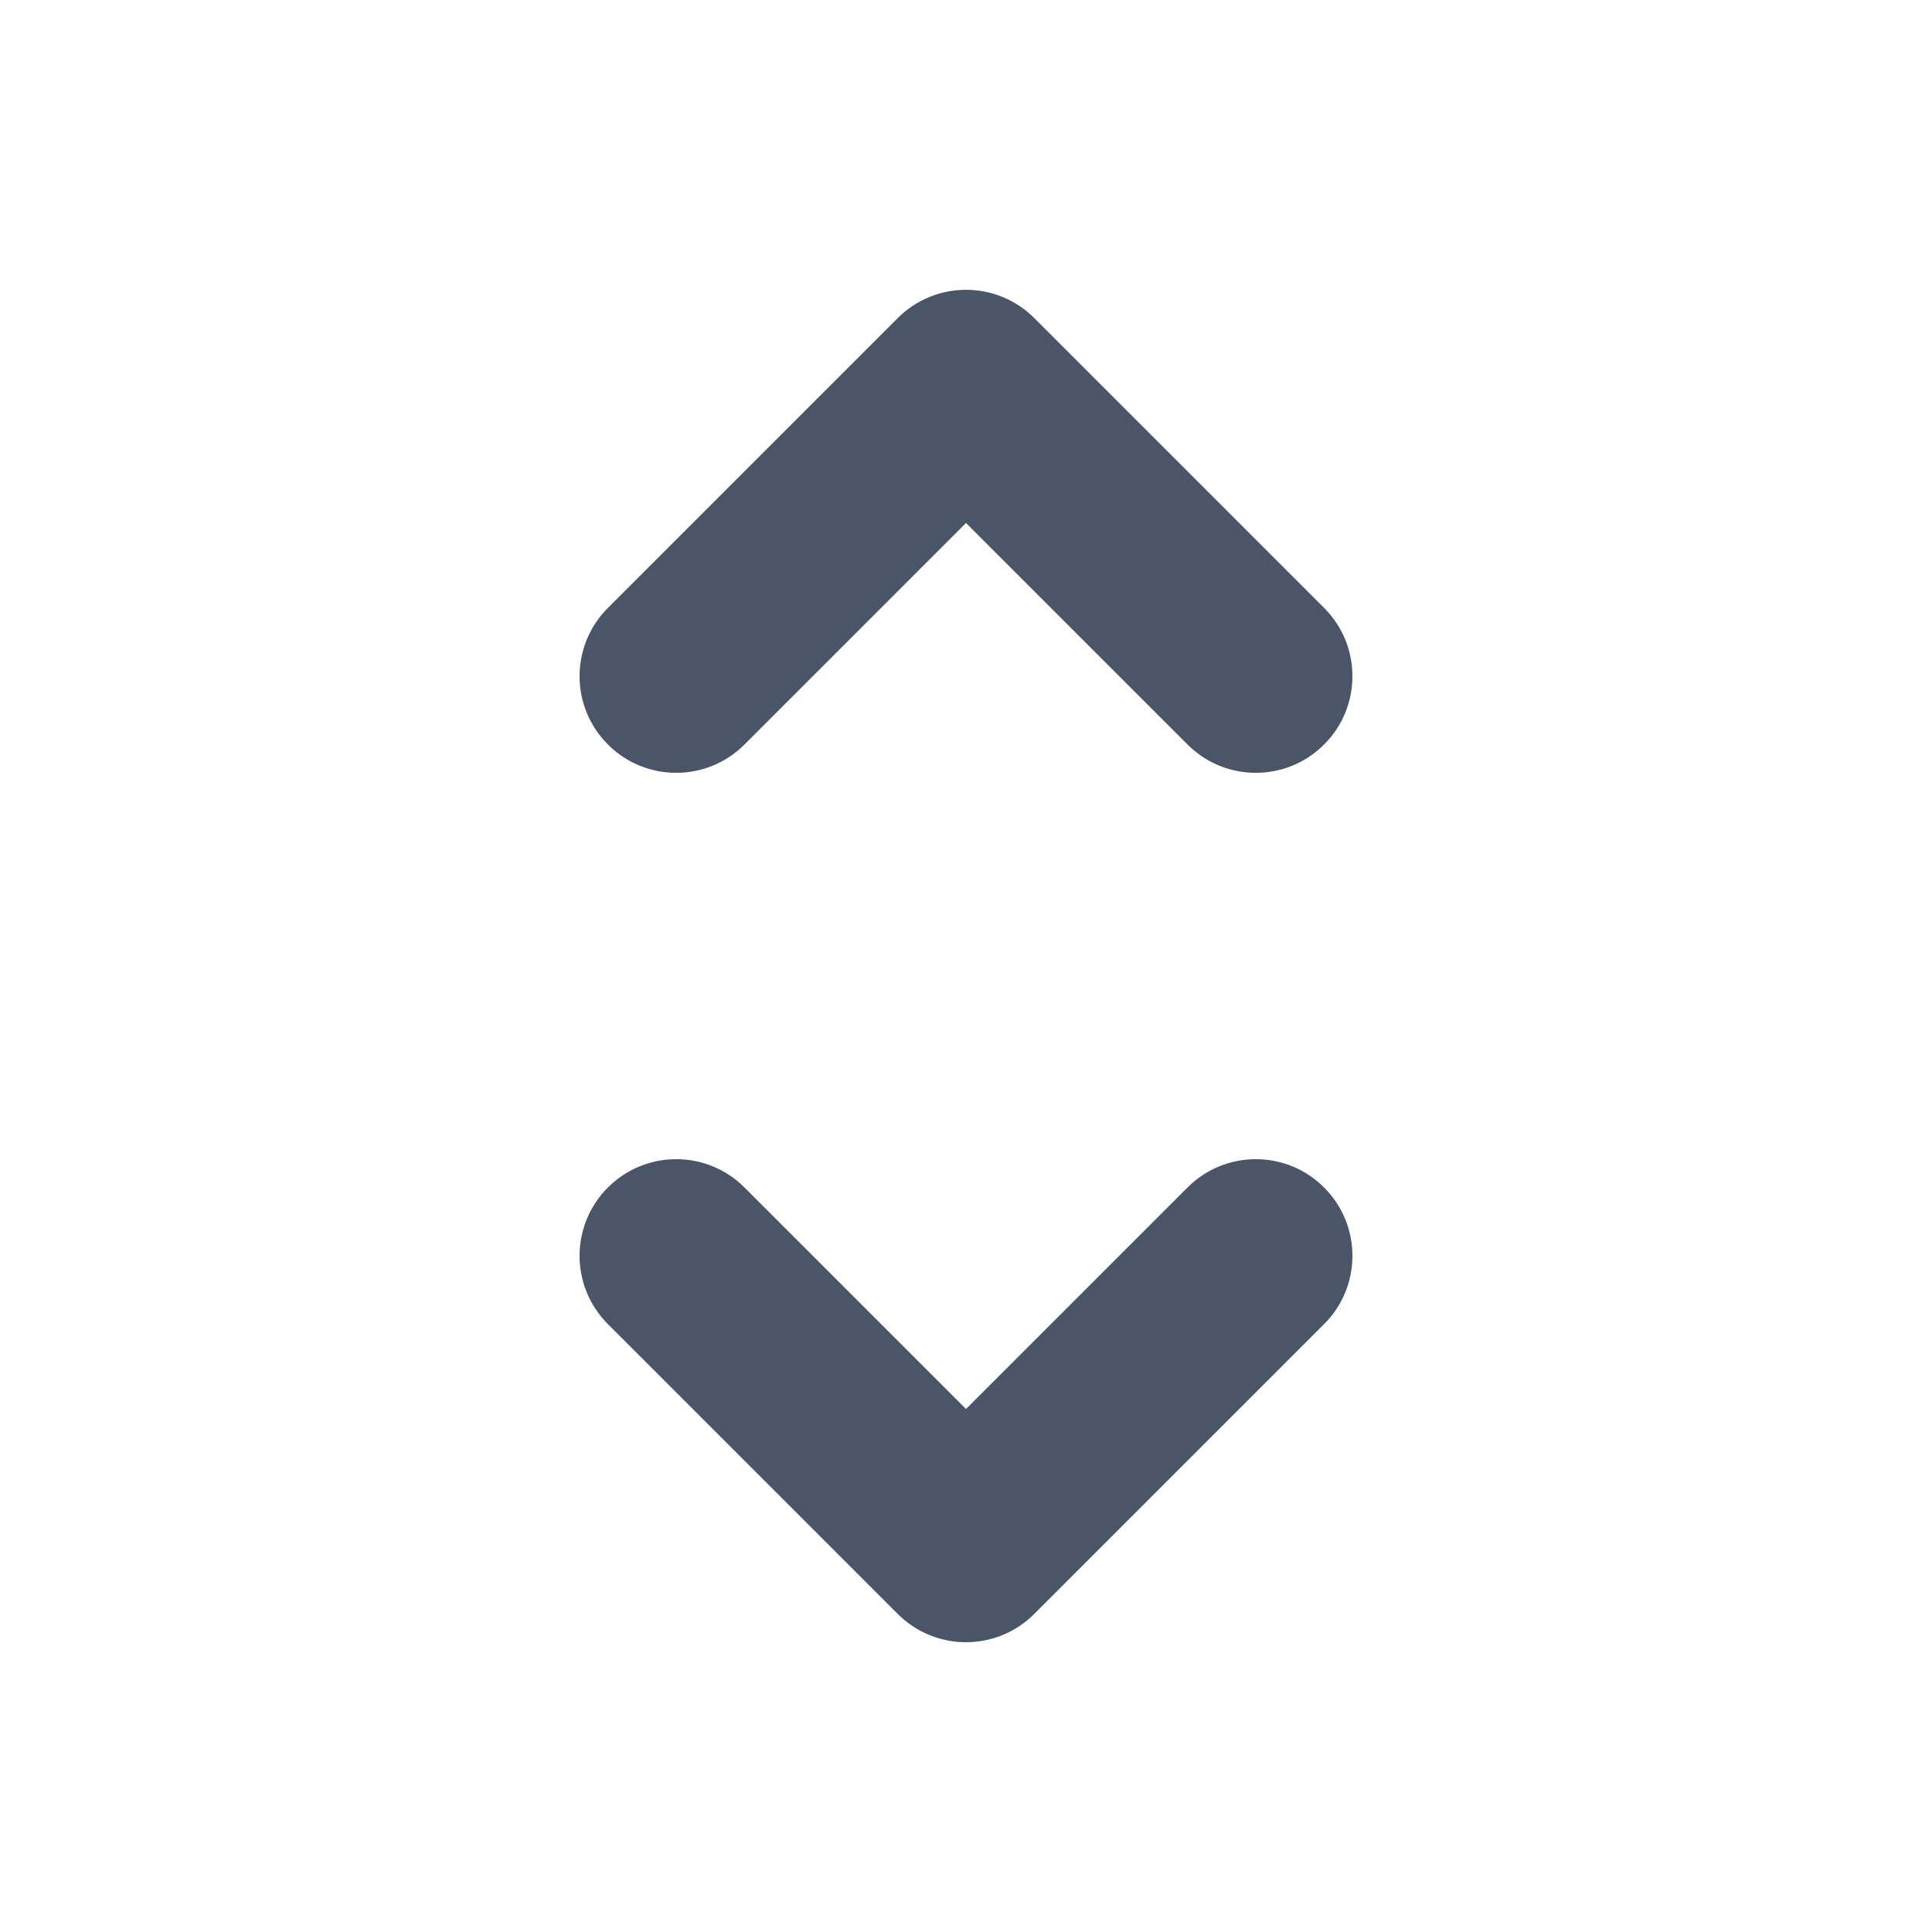
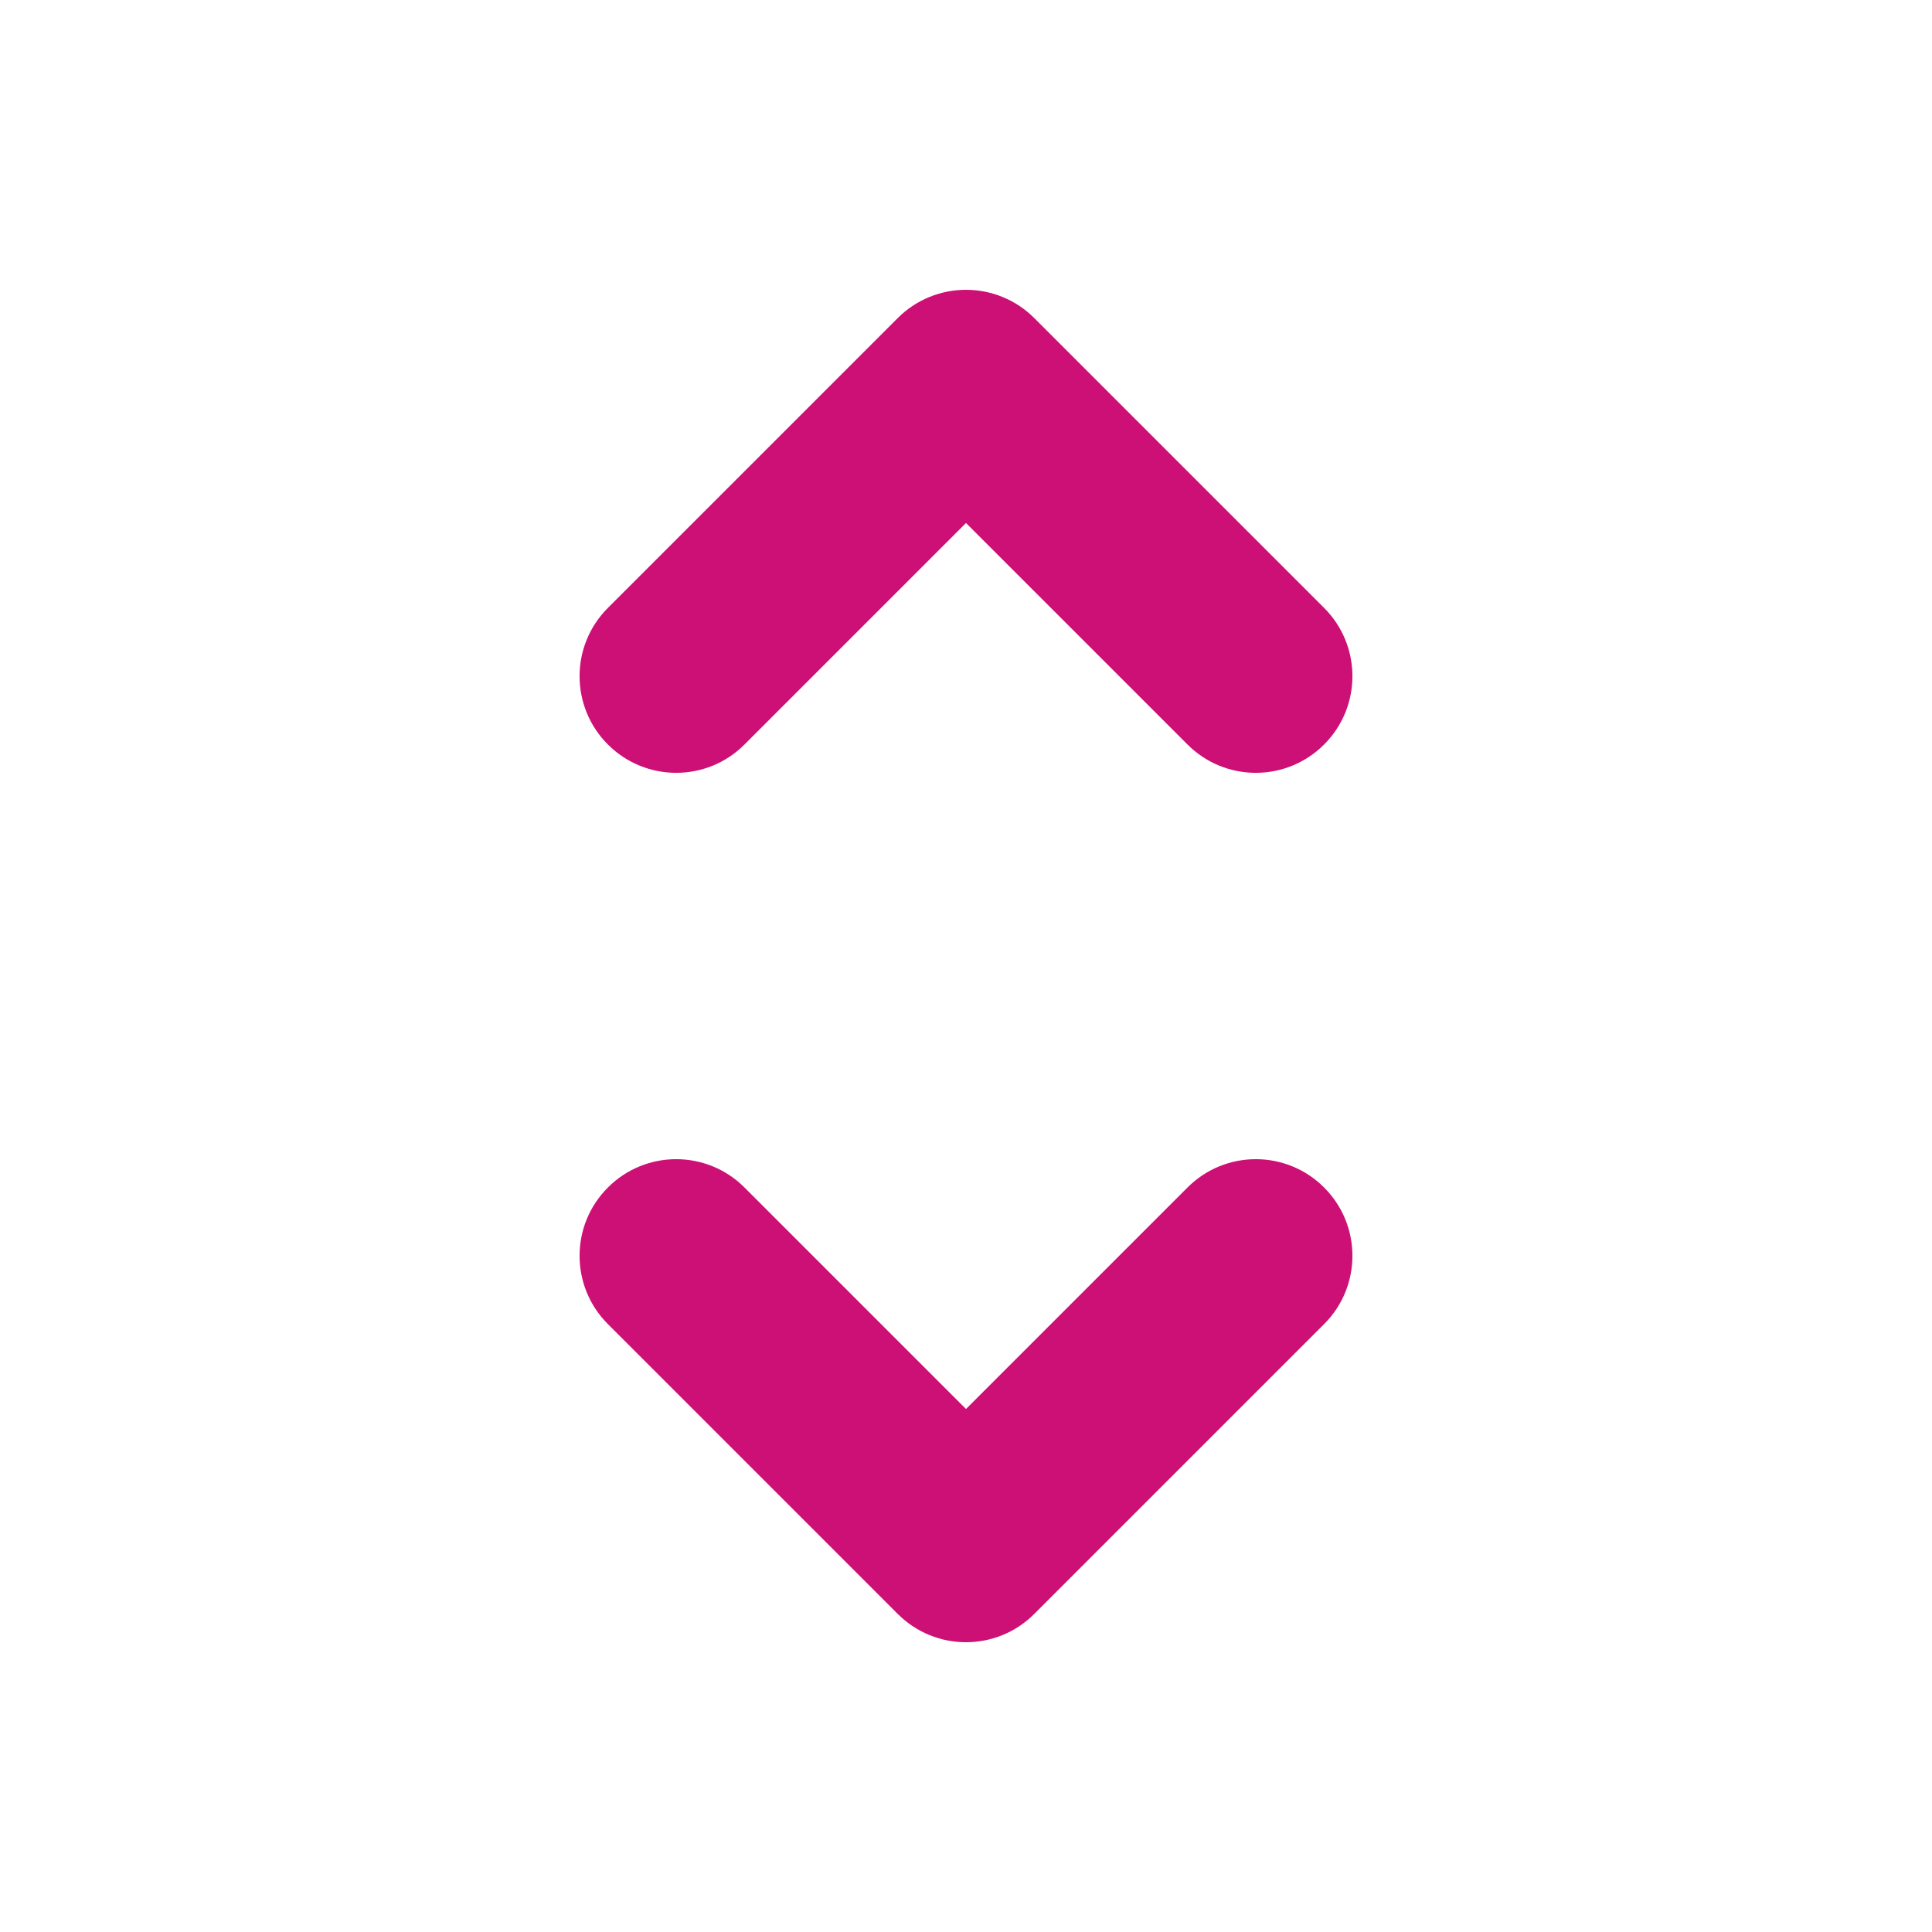
<svg xmlns="http://www.w3.org/2000/svg" width="20" height="20" viewBox="0 0 20 20" fill="none">
-   <path fill-rule="evenodd" clip-rule="evenodd" d="M10 3C10.265 3 10.52 3.105 10.707 3.293L13.707 6.293C14.098 6.683 14.098 7.317 13.707 7.707C13.317 8.098 12.683 8.098 12.293 7.707L10 5.414L7.707 7.707C7.317 8.098 6.683 8.098 6.293 7.707C5.902 7.317 5.902 6.683 6.293 6.293L9.293 3.293C9.48 3.105 9.735 3 10 3ZM6.293 12.293C6.683 11.902 7.317 11.902 7.707 12.293L10 14.586L12.293 12.293C12.683 11.902 13.317 11.902 13.707 12.293C14.098 12.683 14.098 13.317 13.707 13.707L10.707 16.707C10.317 17.098 9.683 17.098 9.293 16.707L6.293 13.707C5.902 13.317 5.902 12.683 6.293 12.293Z" fill="#4A5568" />
+   <path fill-rule="evenodd" clip-rule="evenodd" d="M10 3C10.265 3 10.52 3.105 10.707 3.293L13.707 6.293C14.098 6.683 14.098 7.317 13.707 7.707C13.317 8.098 12.683 8.098 12.293 7.707L10 5.414L7.707 7.707C7.317 8.098 6.683 8.098 6.293 7.707C5.902 7.317 5.902 6.683 6.293 6.293L9.293 3.293C9.48 3.105 9.735 3 10 3ZM6.293 12.293C6.683 11.902 7.317 11.902 7.707 12.293L10 14.586L12.293 12.293C12.683 11.902 13.317 11.902 13.707 12.293C14.098 12.683 14.098 13.317 13.707 13.707L10.707 16.707C10.317 17.098 9.683 17.098 9.293 16.707L6.293 13.707C5.902 13.317 5.902 12.683 6.293 12.293Z" fill="#CD1076" />
</svg>
